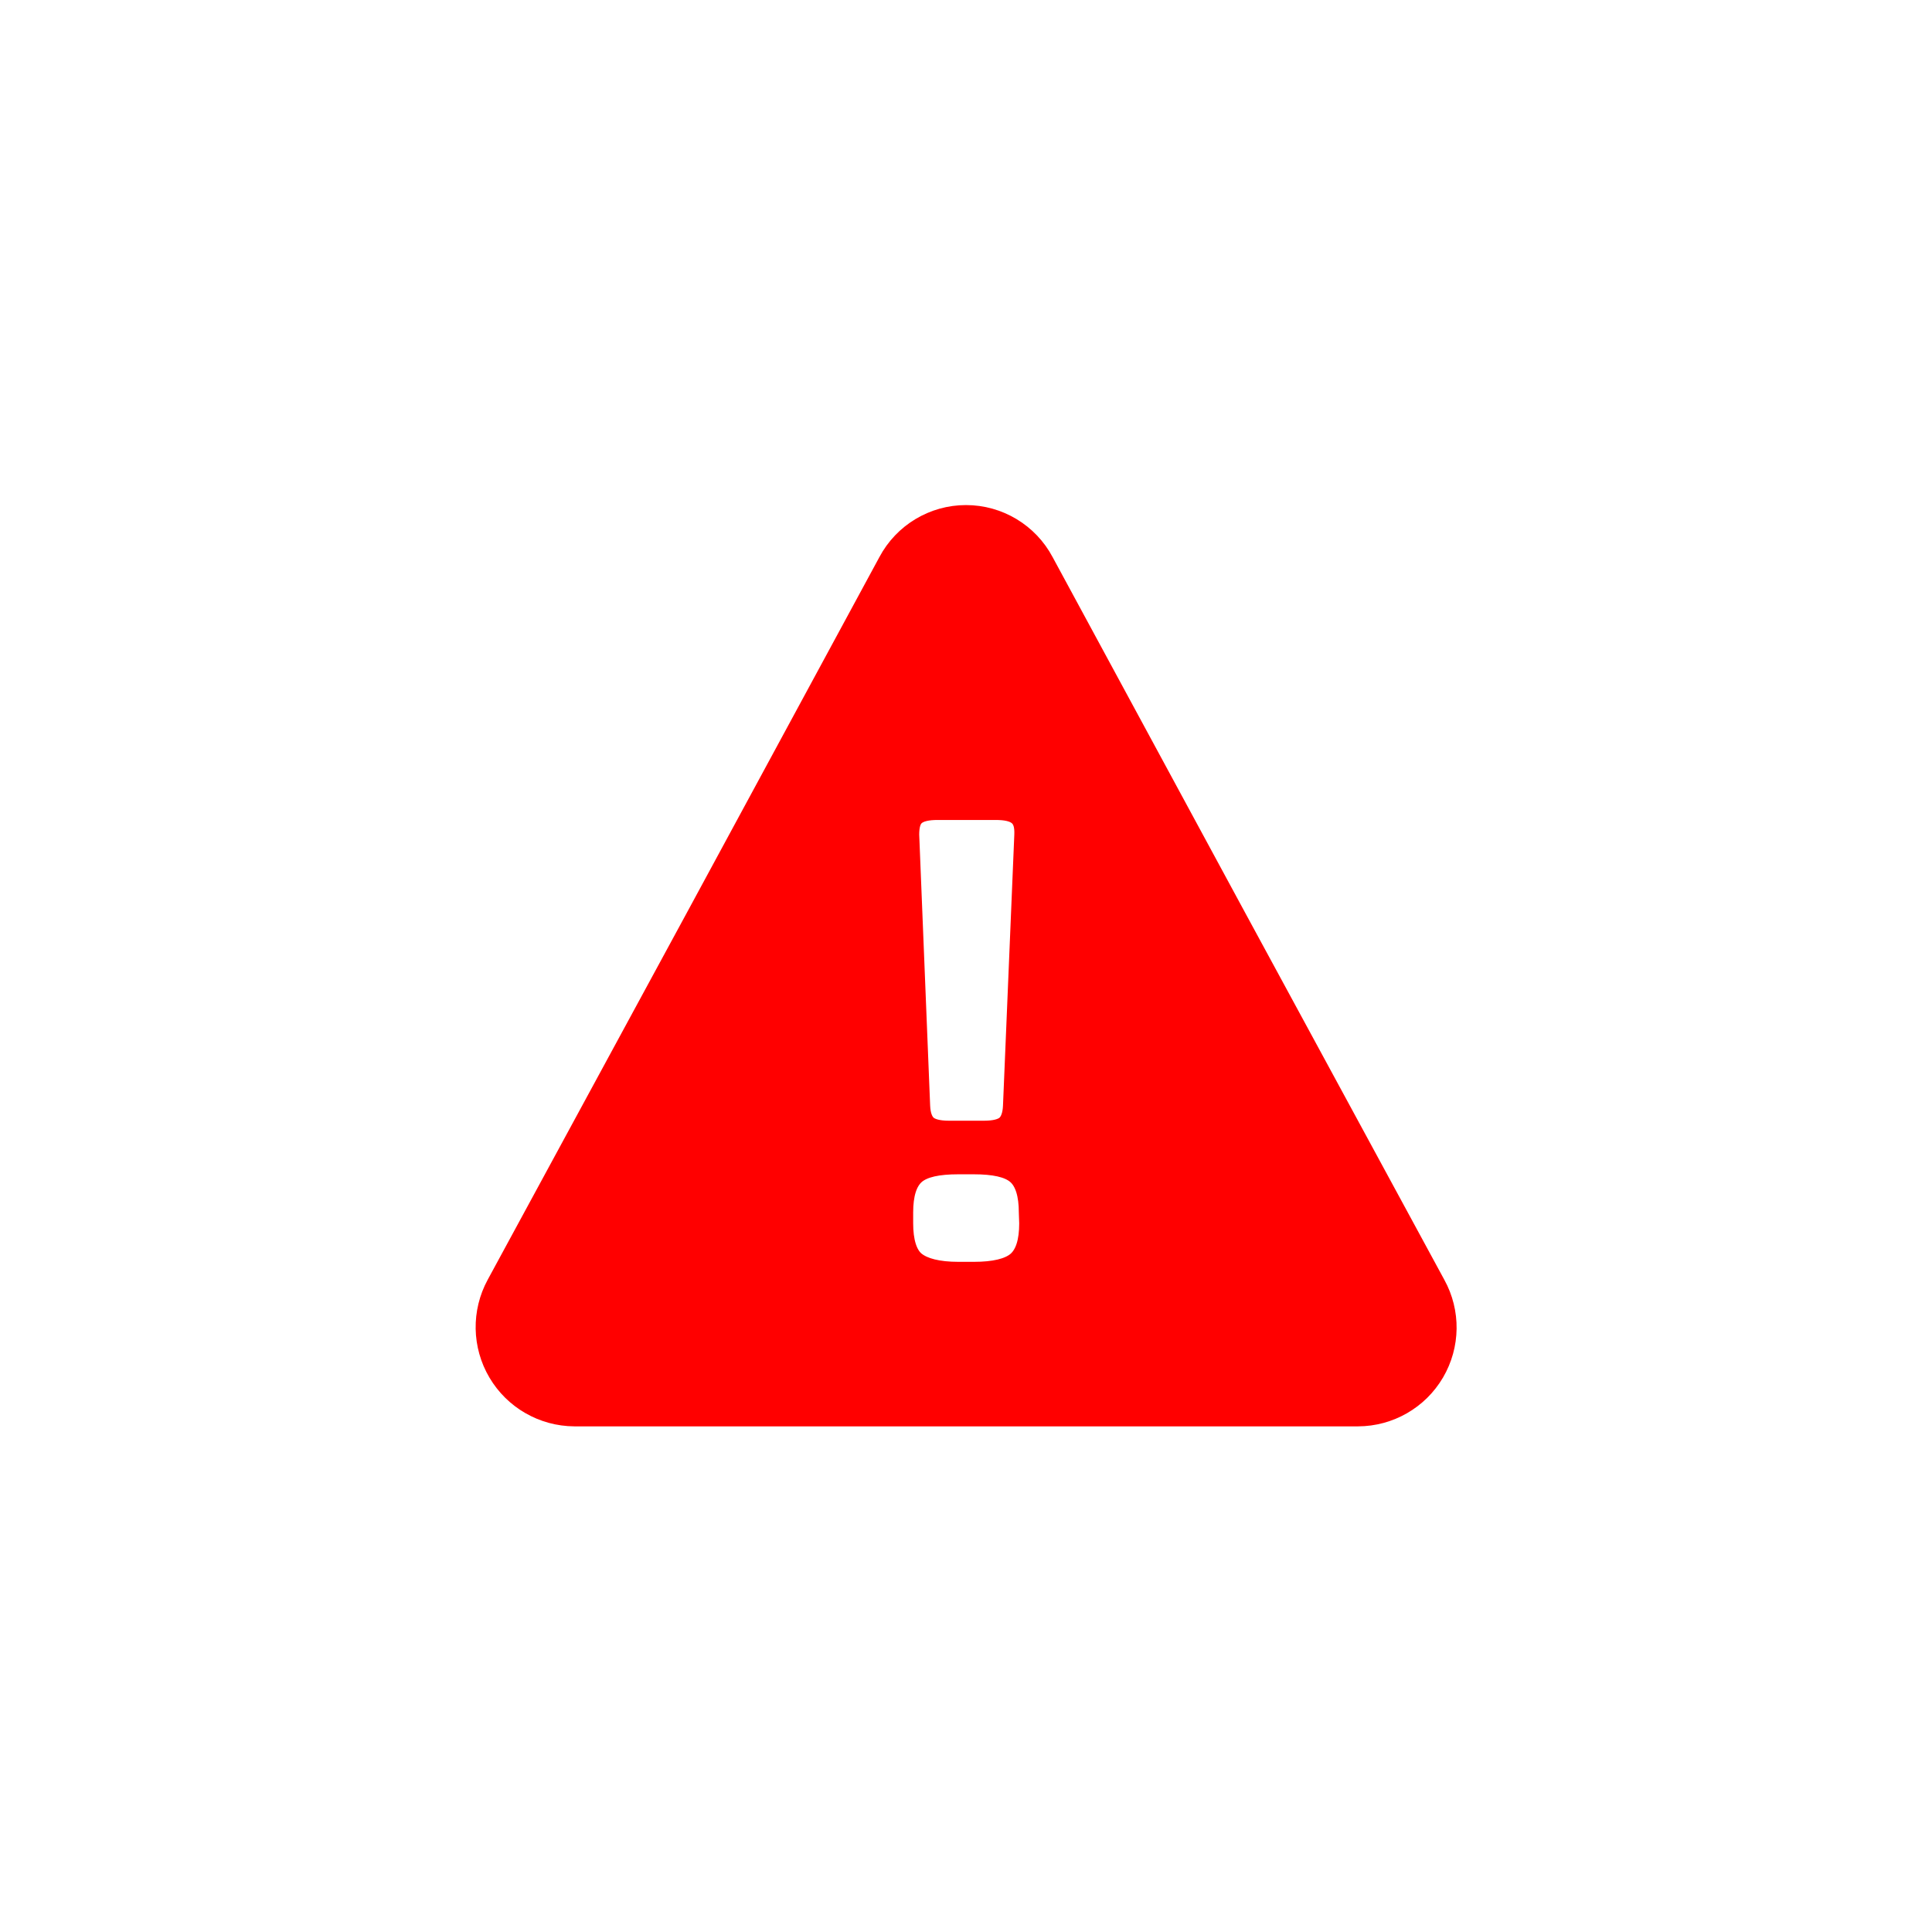
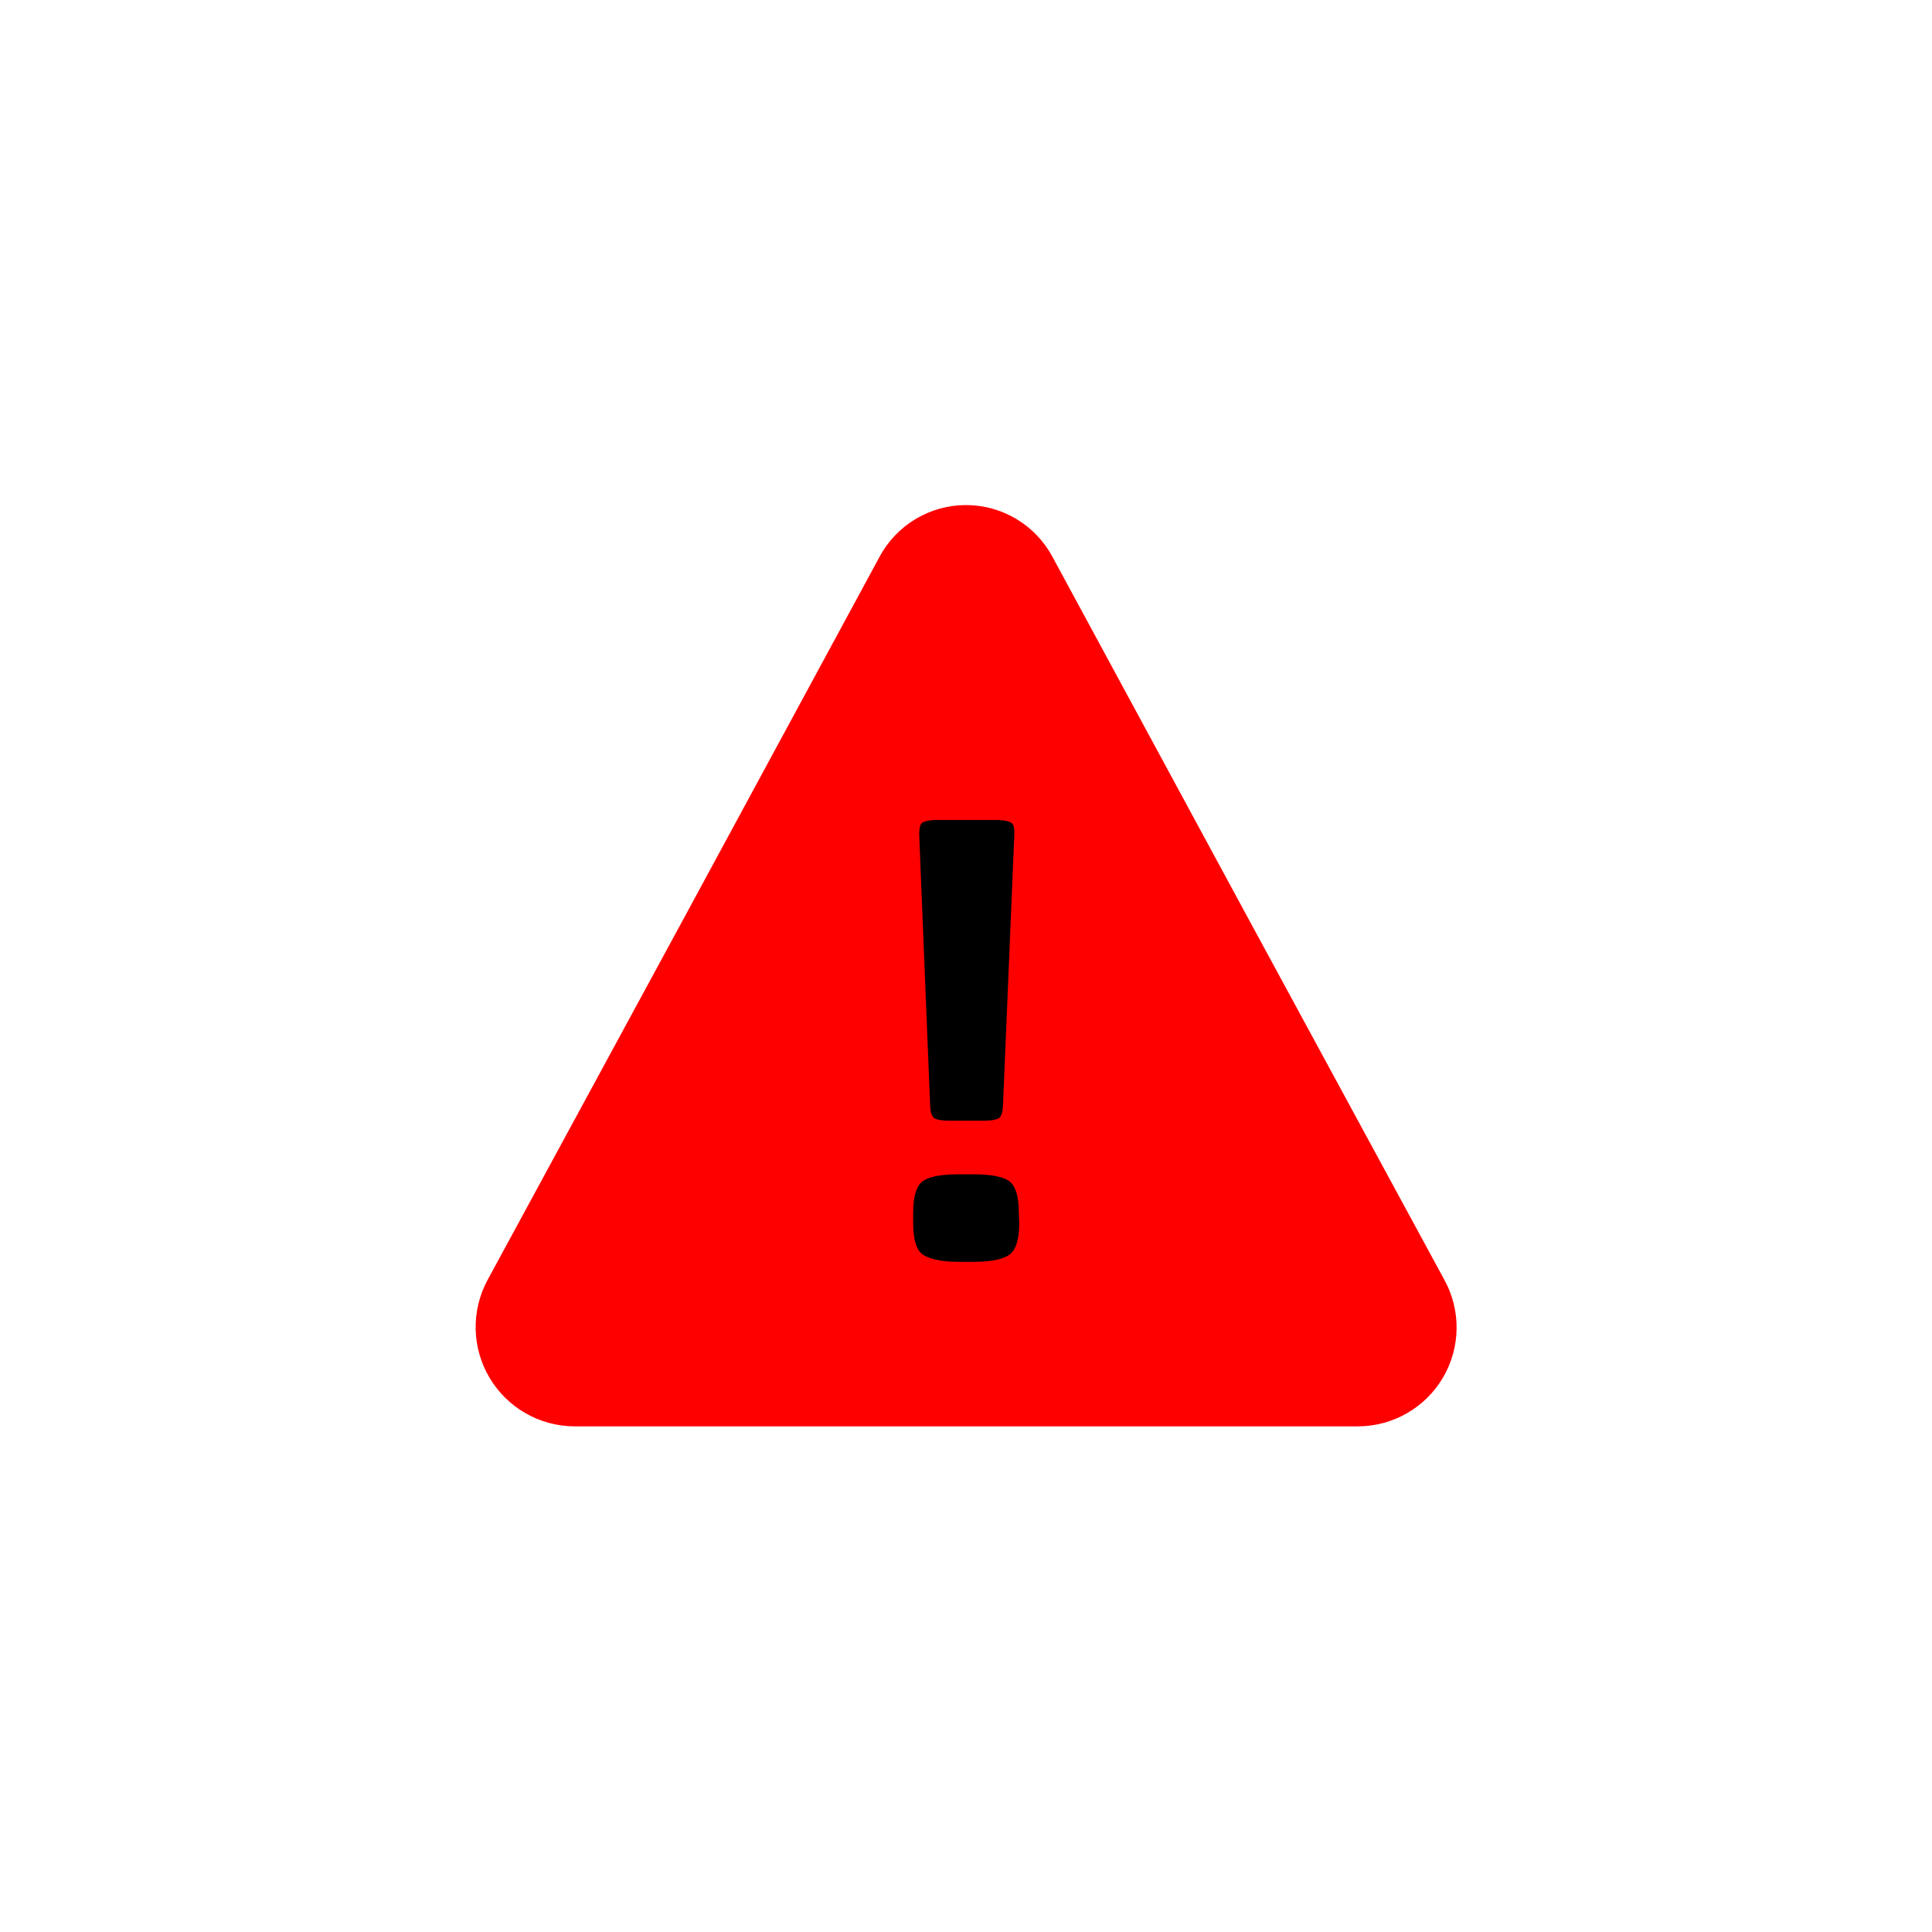
<svg xmlns="http://www.w3.org/2000/svg" viewBox="0 0 512 512">
-   <defs>
-     <linearGradient id="a" x1="163.5" x2="296.6" y1="185.7" y2="416.3" gradientUnits="userSpaceOnUse">
-       <stop offset="0" stop-color="red" />
-     </linearGradient>
-   </defs>
-   <path fill="url(#a)" stroke="red" stroke-miterlimit="10" stroke-width="4" d="m381 340.1-52.8-97.3-51-94.2a24 24 0 00-42.4 0l-51 94.2-52.8 97.3a24.3 24.3 0 0021.2 35.9h207.7a24.2 24.2 0 0021.1-35.9ZM243 216.6q1.5-1.3 5.5-1.3h15.3c2.7 0 4.5.4 5.6 1.3s1.5 2.4 1.4 4.7l-3 71.8c-.1 2.3-.7 3.8-1.6 4.6s-2.7 1.3-5.4 1.3h-9.4c-2.6 0-4.4-.5-5.3-1.3s-1.5-2.3-1.6-4.6l-2.9-71.9c0-2.2.4-3.8 1.4-4.6Zm29.1 107.6q0 7-3 9.6c-2 1.7-5.7 2.6-11 2.6H254c-5.4 0-9-1-11-2.6s-3-5-3-9.6v-2.9q0-7 3-9.6c2-1.7 5.6-2.5 11-2.5h4c5.4 0 9 .8 11 2.5s3 5 3 9.6Z" />
+   <rect x="230" y="200" width="60" height="150" fill="black" />
+   <path fill="red" stroke="red" stroke-miterlimit="10" stroke-width="4" d="m381 340.1-52.8-97.3-51-94.2a24 24 0 00-42.4 0l-51 94.2-52.8 97.3a24.3 24.3 0 0021.2 35.9h207.7a24.2 24.2 0 0021.1-35.9ZM243 216.6q1.5-1.3 5.5-1.3h15.3c2.7 0 4.5.4 5.6 1.3s1.5 2.4 1.4 4.7l-3 71.8c-.1 2.3-.7 3.8-1.6 4.6s-2.7 1.3-5.4 1.3h-9.4c-2.6 0-4.4-.5-5.3-1.3s-1.5-2.3-1.6-4.6l-2.9-71.9c0-2.2.4-3.8 1.4-4.6Zm29.1 107.6q0 7-3 9.6c-2 1.7-5.7 2.6-11 2.6H254c-5.4 0-9-1-11-2.6s-3-5-3-9.6v-2.9q0-7 3-9.6c2-1.7 5.6-2.5 11-2.5h4c5.4 0 9 .8 11 2.5s3 5 3 9.6Z" />
</svg>
